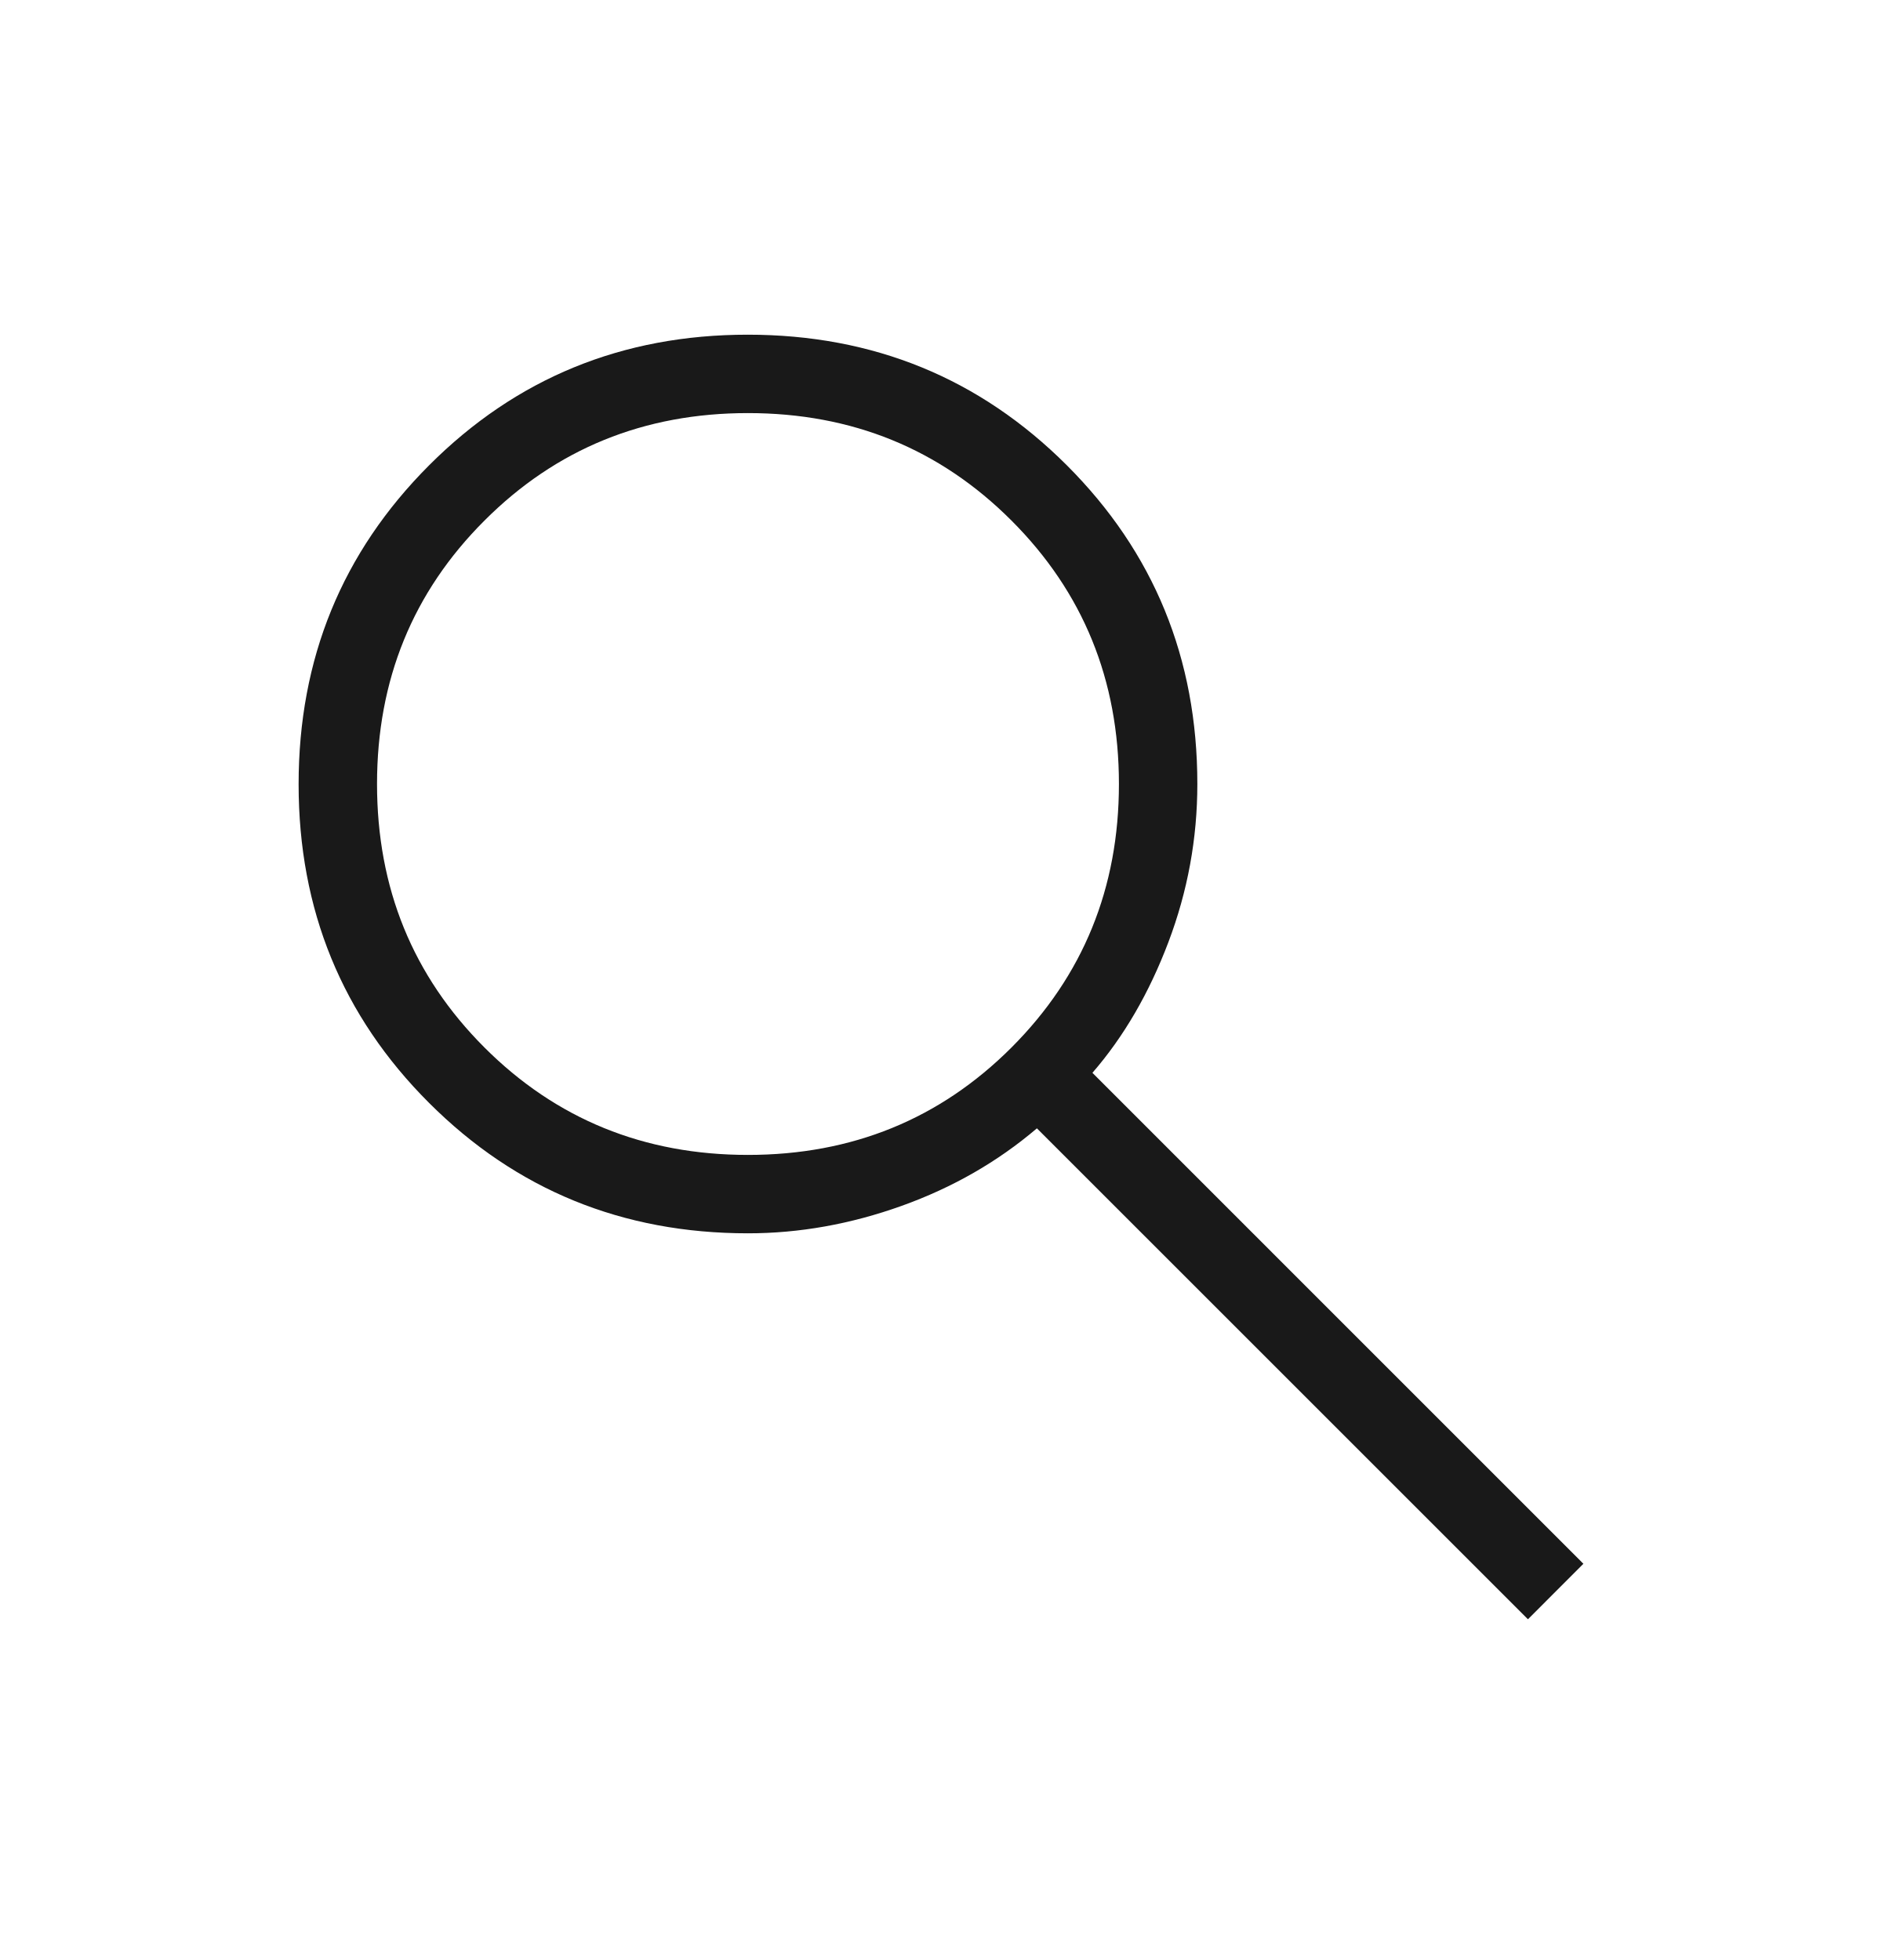
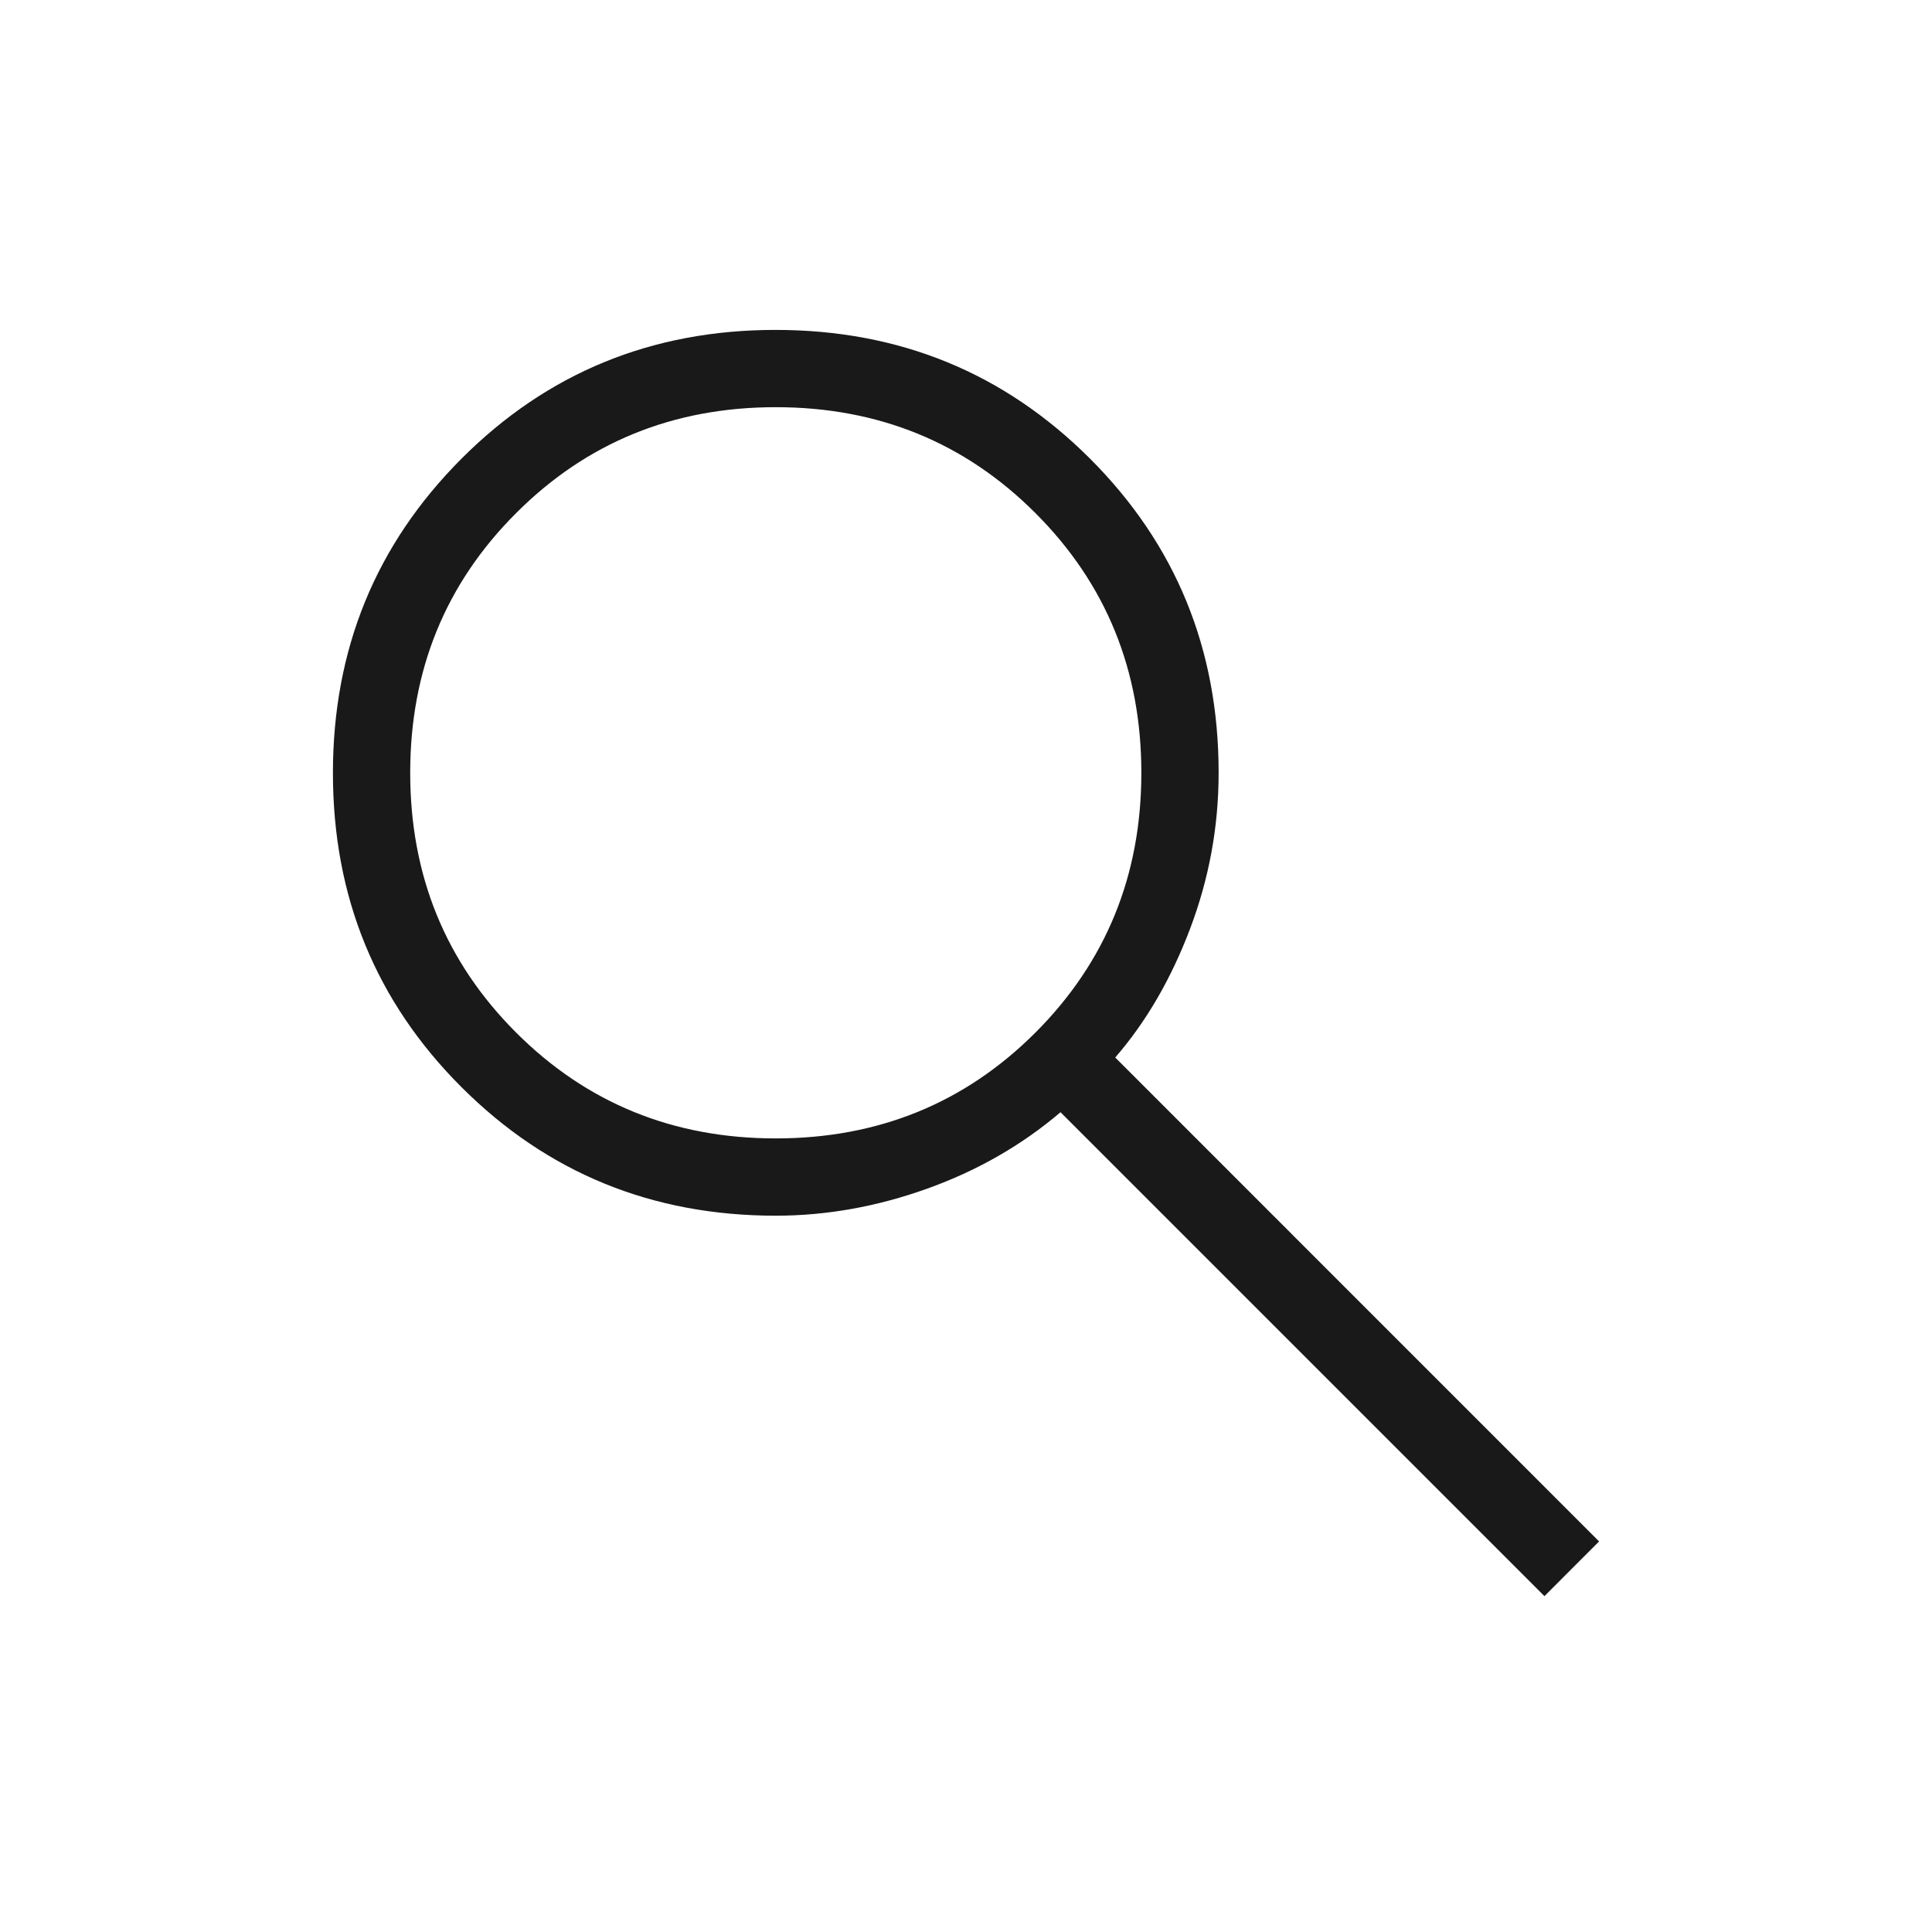
- <svg xmlns="http://www.w3.org/2000/svg" width="24" height="25" viewBox="0 0 24 25" fill="none">
+ <svg xmlns="http://www.w3.org/2000/svg" width="24" height="24" viewBox="0 0 24 25" fill="none">
  <path d="M19.485 20.654L13.223 14.392C12.723 14.818 12.148 15.148 11.498 15.381C10.848 15.614 10.195 15.731 9.538 15.731C7.937 15.731 6.581 15.176 5.472 14.068C4.362 12.959 3.808 11.604 3.808 10.003C3.808 8.402 4.362 7.047 5.471 5.936C6.58 4.825 7.935 4.269 9.535 4.269C11.136 4.269 12.492 4.824 13.603 5.933C14.714 7.043 15.269 8.398 15.269 10C15.269 10.695 15.146 11.367 14.9 12.017C14.654 12.667 14.331 13.223 13.931 13.684L20.192 19.946L19.485 20.654ZM9.538 14.731C10.865 14.731 11.986 14.274 12.899 13.361C13.812 12.447 14.269 11.327 14.269 10C14.269 8.673 13.812 7.553 12.899 6.64C11.986 5.726 10.865 5.269 9.538 5.269C8.211 5.269 7.091 5.726 6.178 6.64C5.264 7.553 4.808 8.673 4.808 10C4.808 11.327 5.264 12.447 6.178 13.361C7.091 14.274 8.211 14.731 9.538 14.731Z" fill="black" fill-opacity="0.9" />
</svg>
